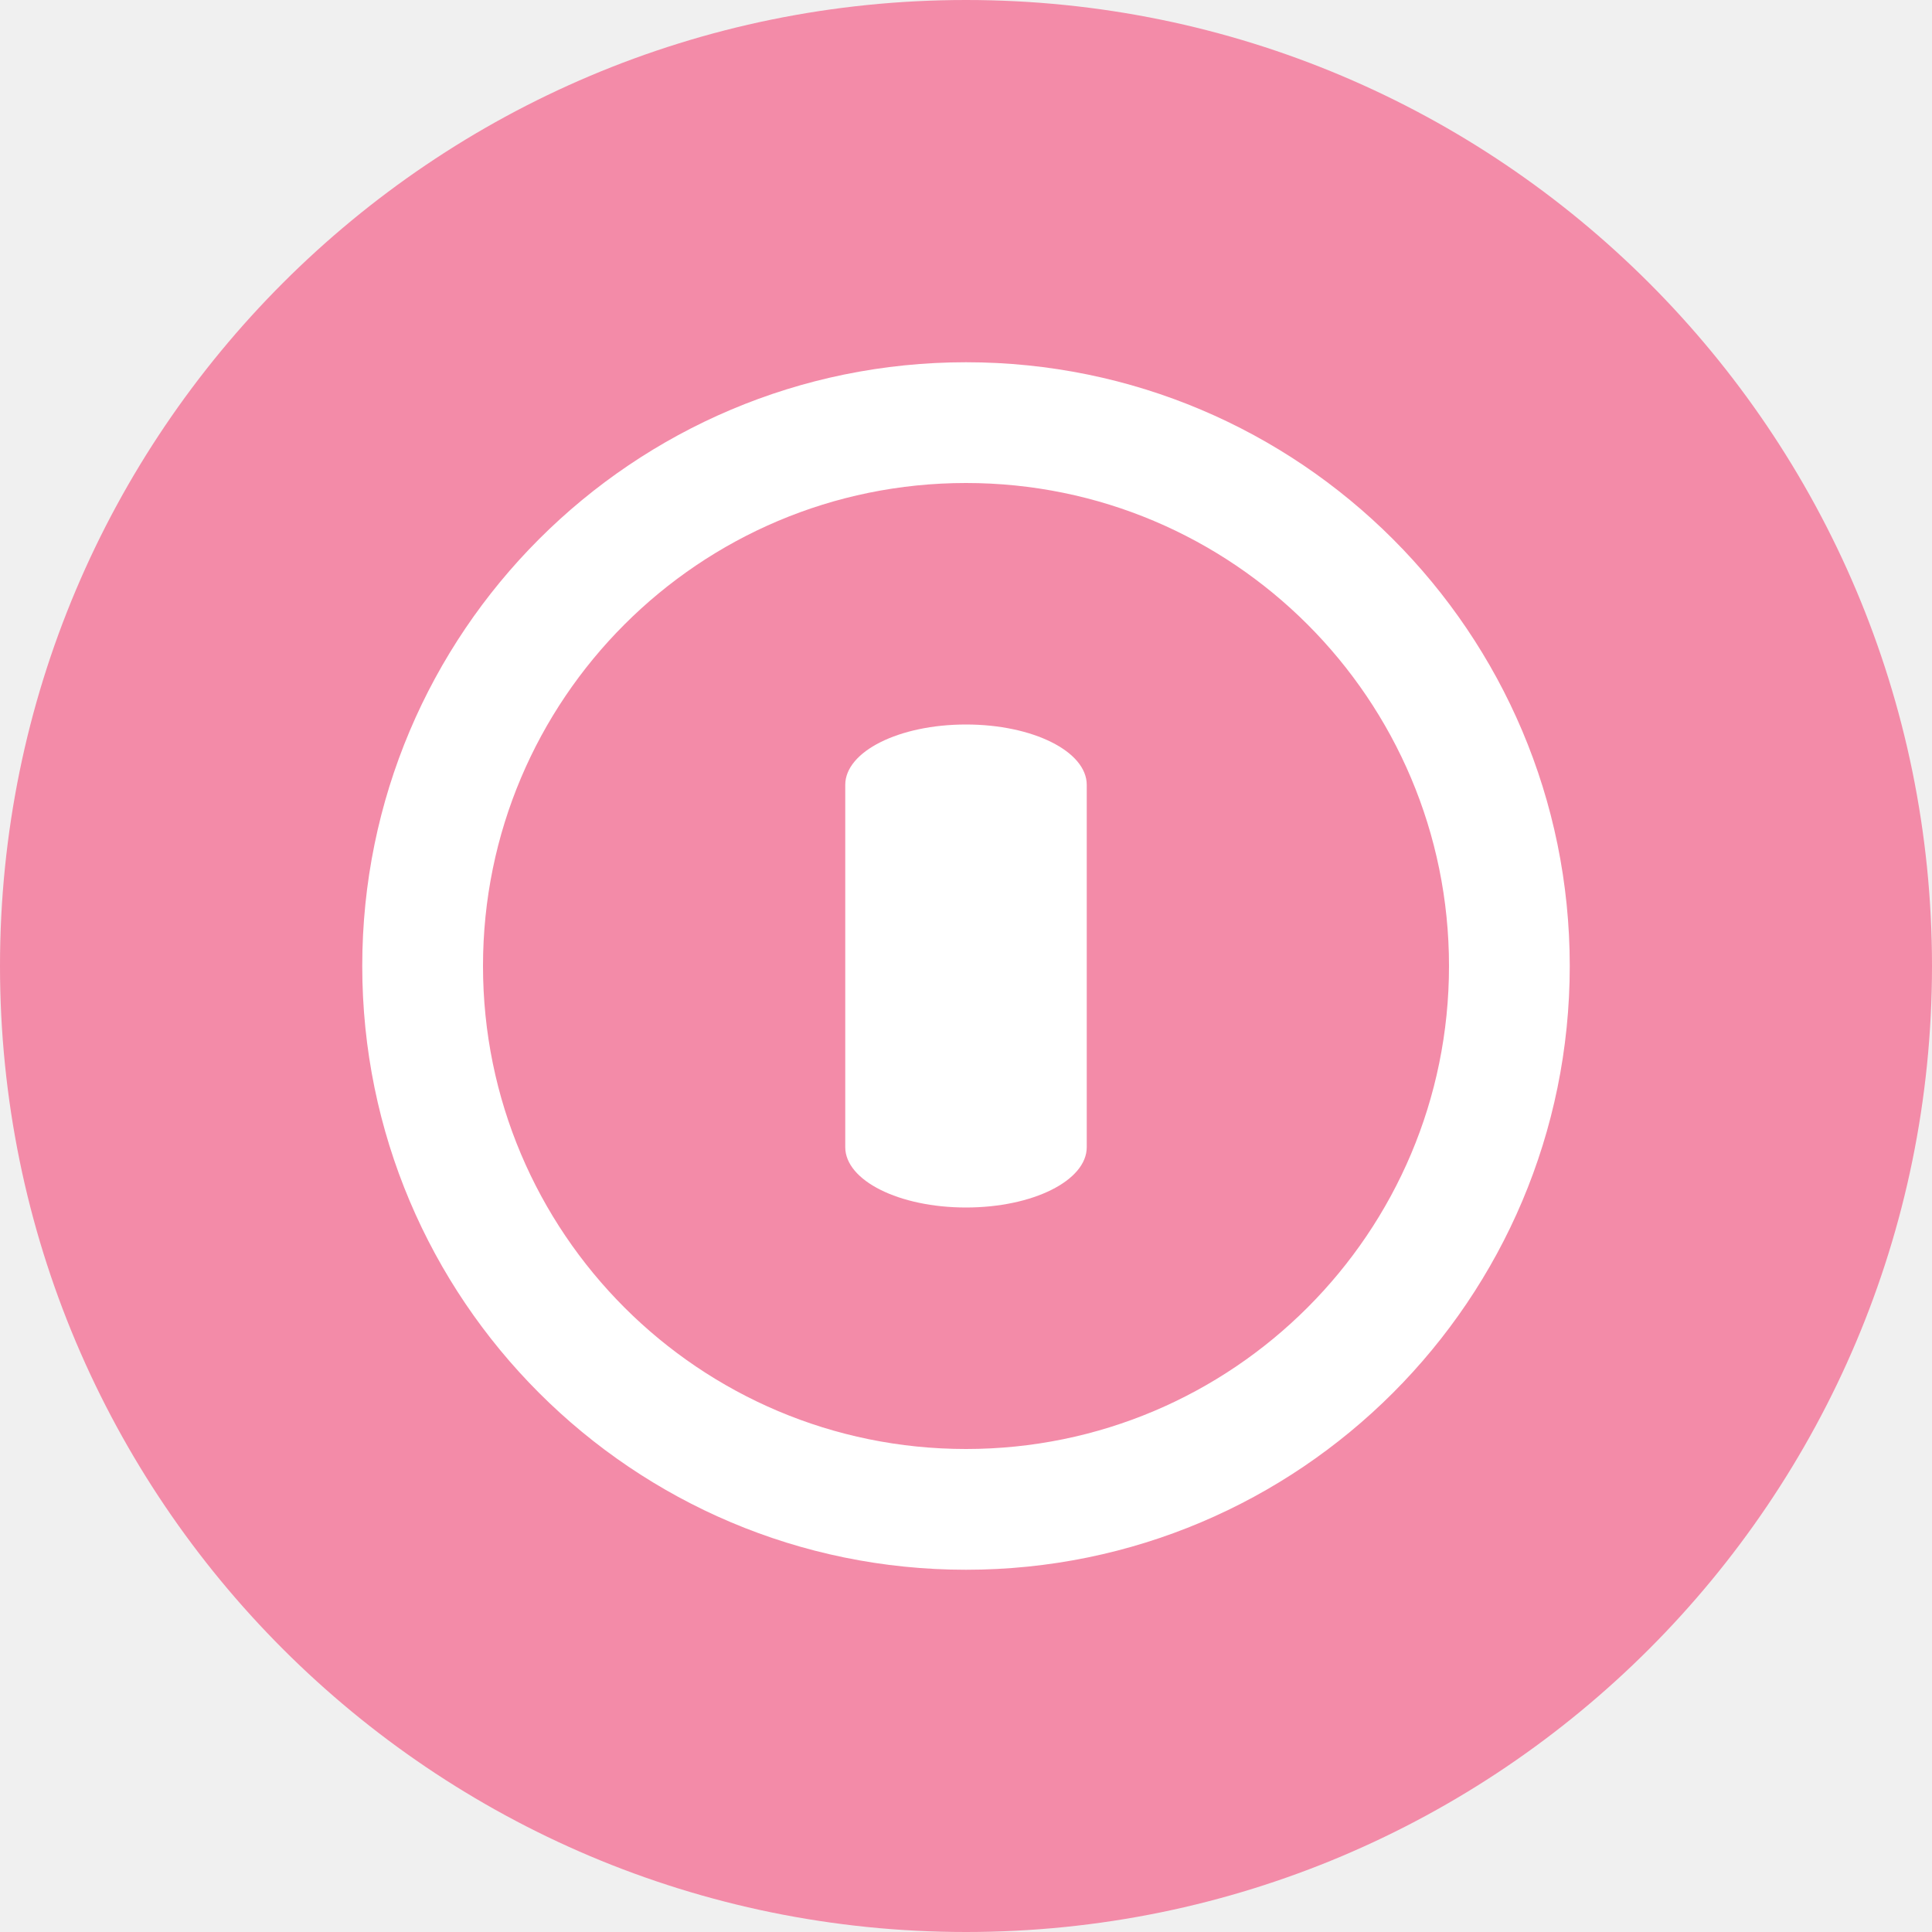
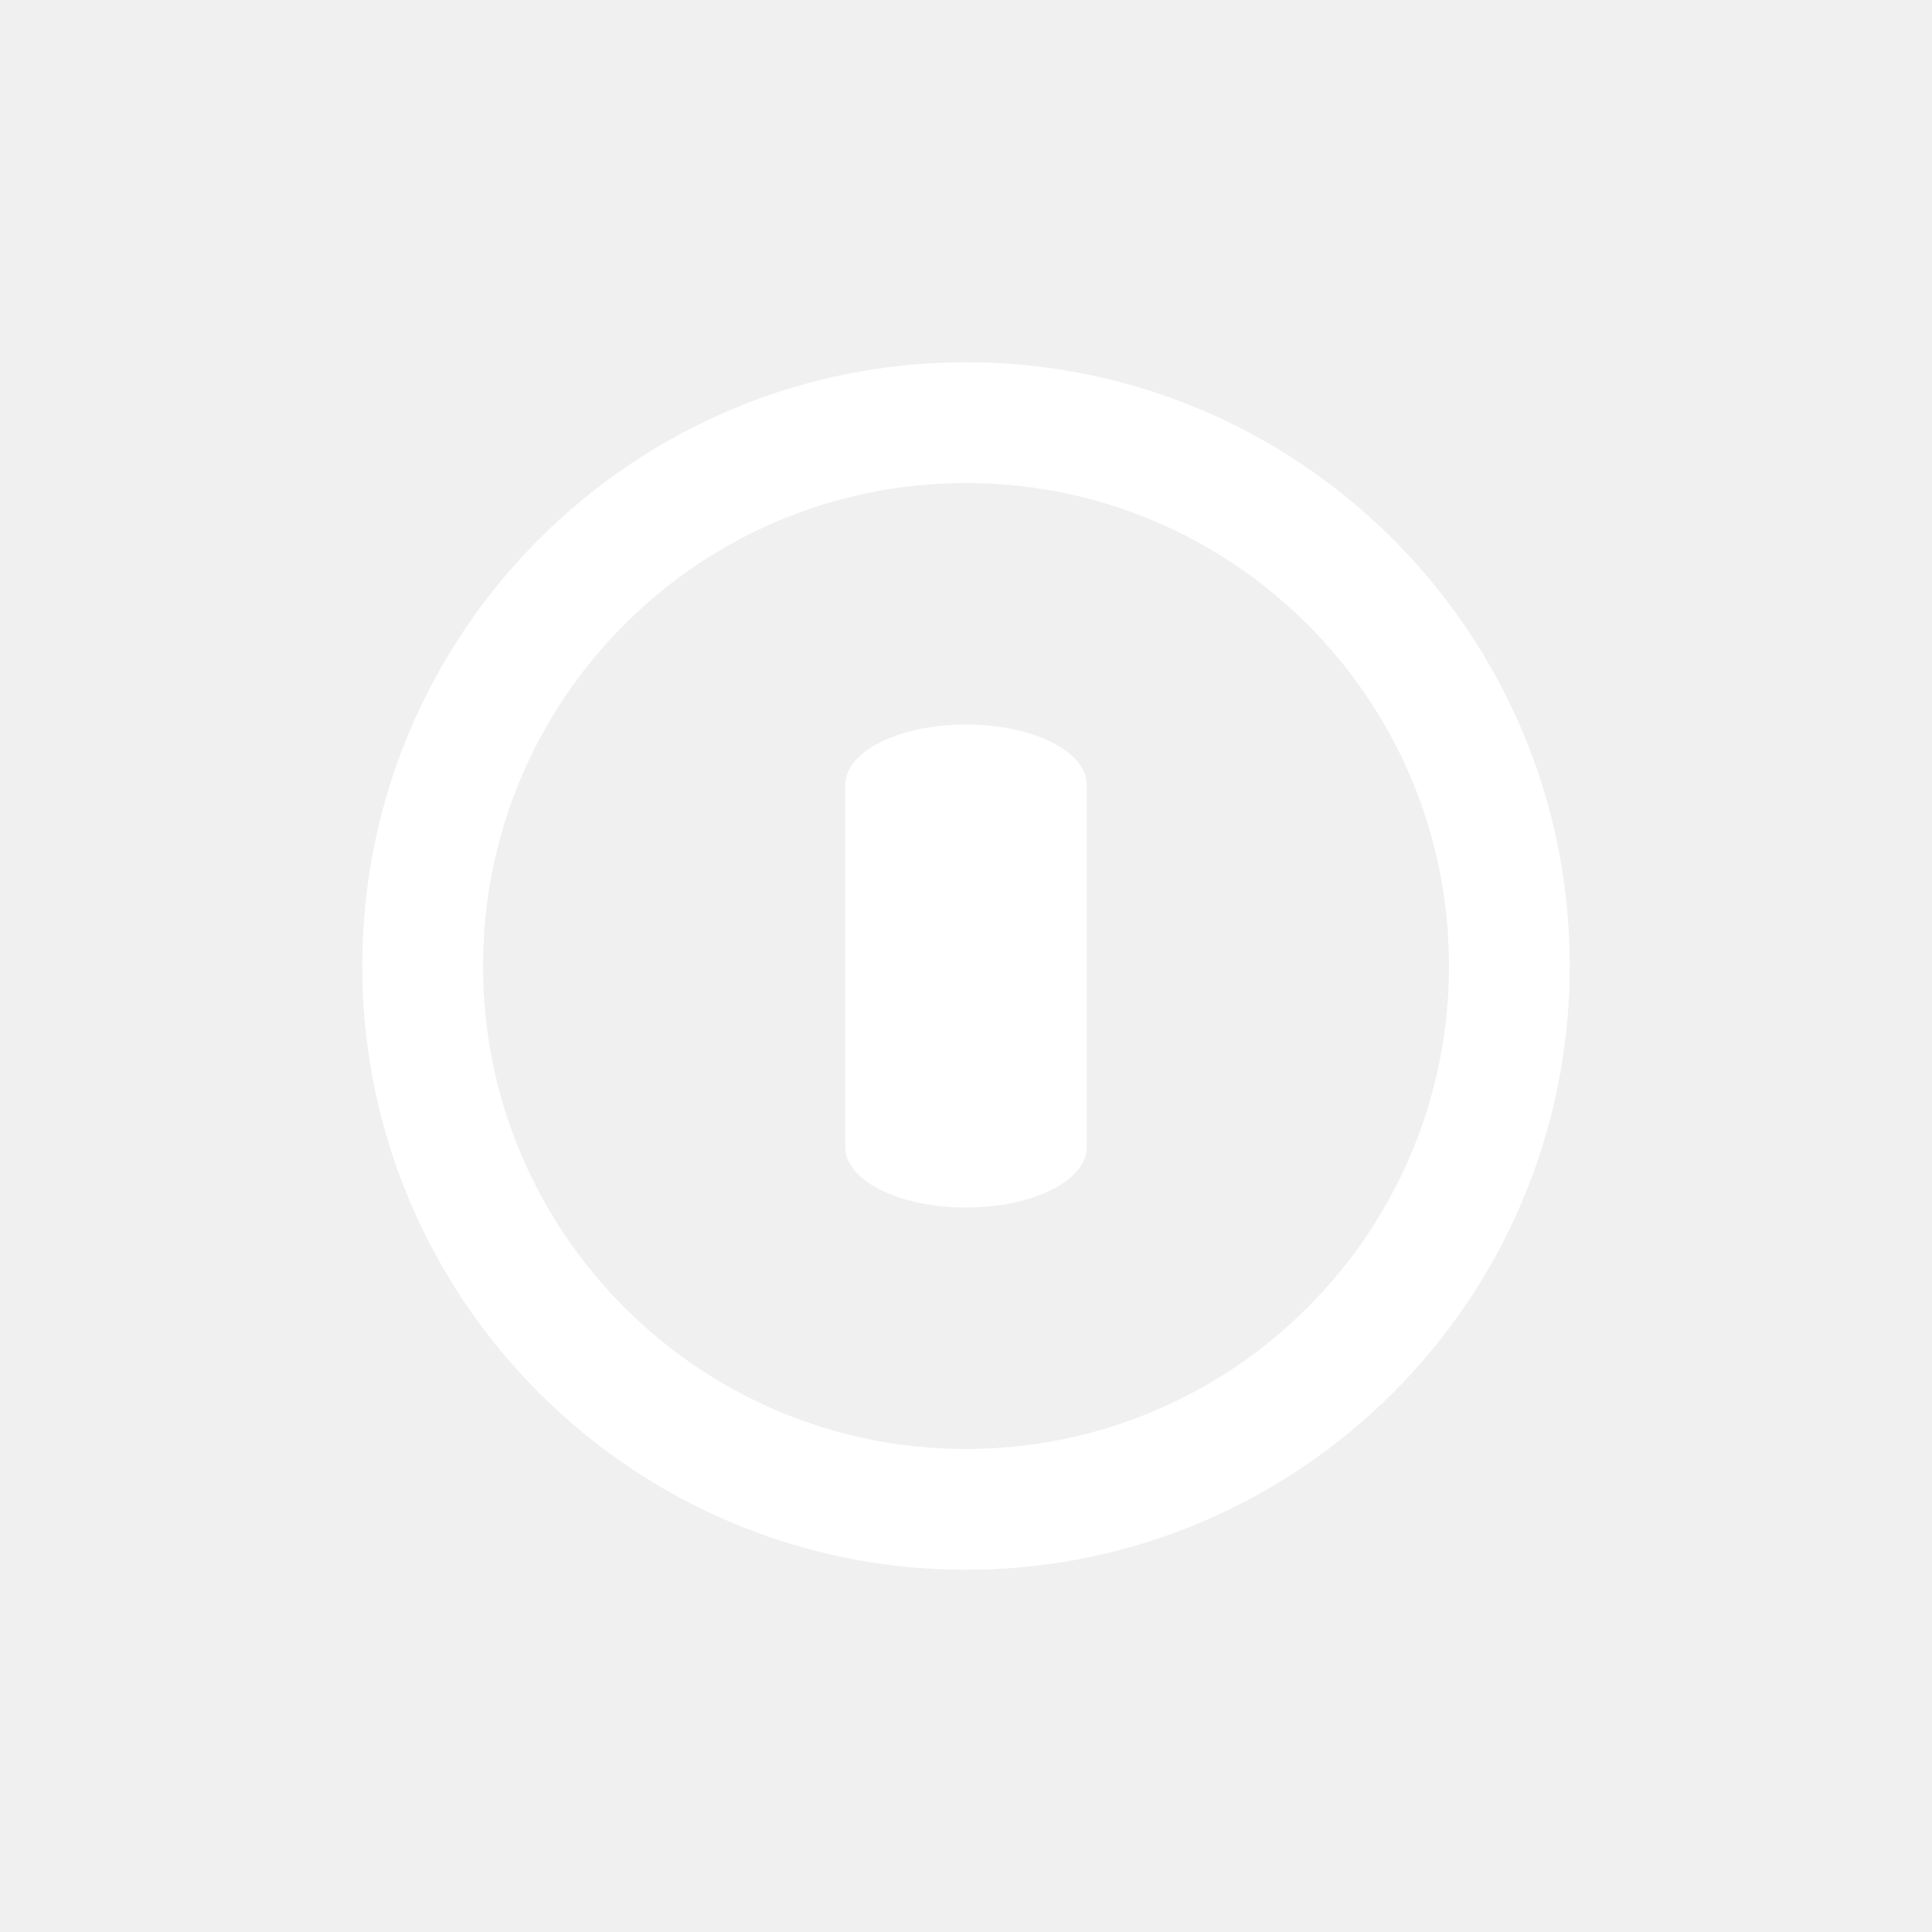
<svg xmlns="http://www.w3.org/2000/svg" width="16" height="16" version="1" id="svg8">
  <defs id="defs12" />
-   <circle fill="#F38BA8" cx="8" cy="8" r="8" id="circle2" />
+   <circle fill="#F38BA8" cx="8" cy="8" r="8" id="circle2" style="fill:none;fill-opacity:1" />
  <path fill="#fff" d="m8 3a5 5 0 0 0 -5 5 5 5 0 0 0 5 5 5 5 0 0 0 5 -5 5 5 0 0 0 -5 -5zm0 1a4 4 0 0 1 4 4 4 4 0 0 1 -4 4 4 4 0 0 1 -4 -4 4 4 0 0 1 4 -4z" id="path4" />
  <path fill="#fff" d="m8 6c-0.554 0-1 0.223-1 0.5v3c0 0.277 0.446 0.5 1 0.5s1-0.223 1-0.5v-3c0-0.277-0.446-0.5-1-0.5z" id="path6" />
</svg>
